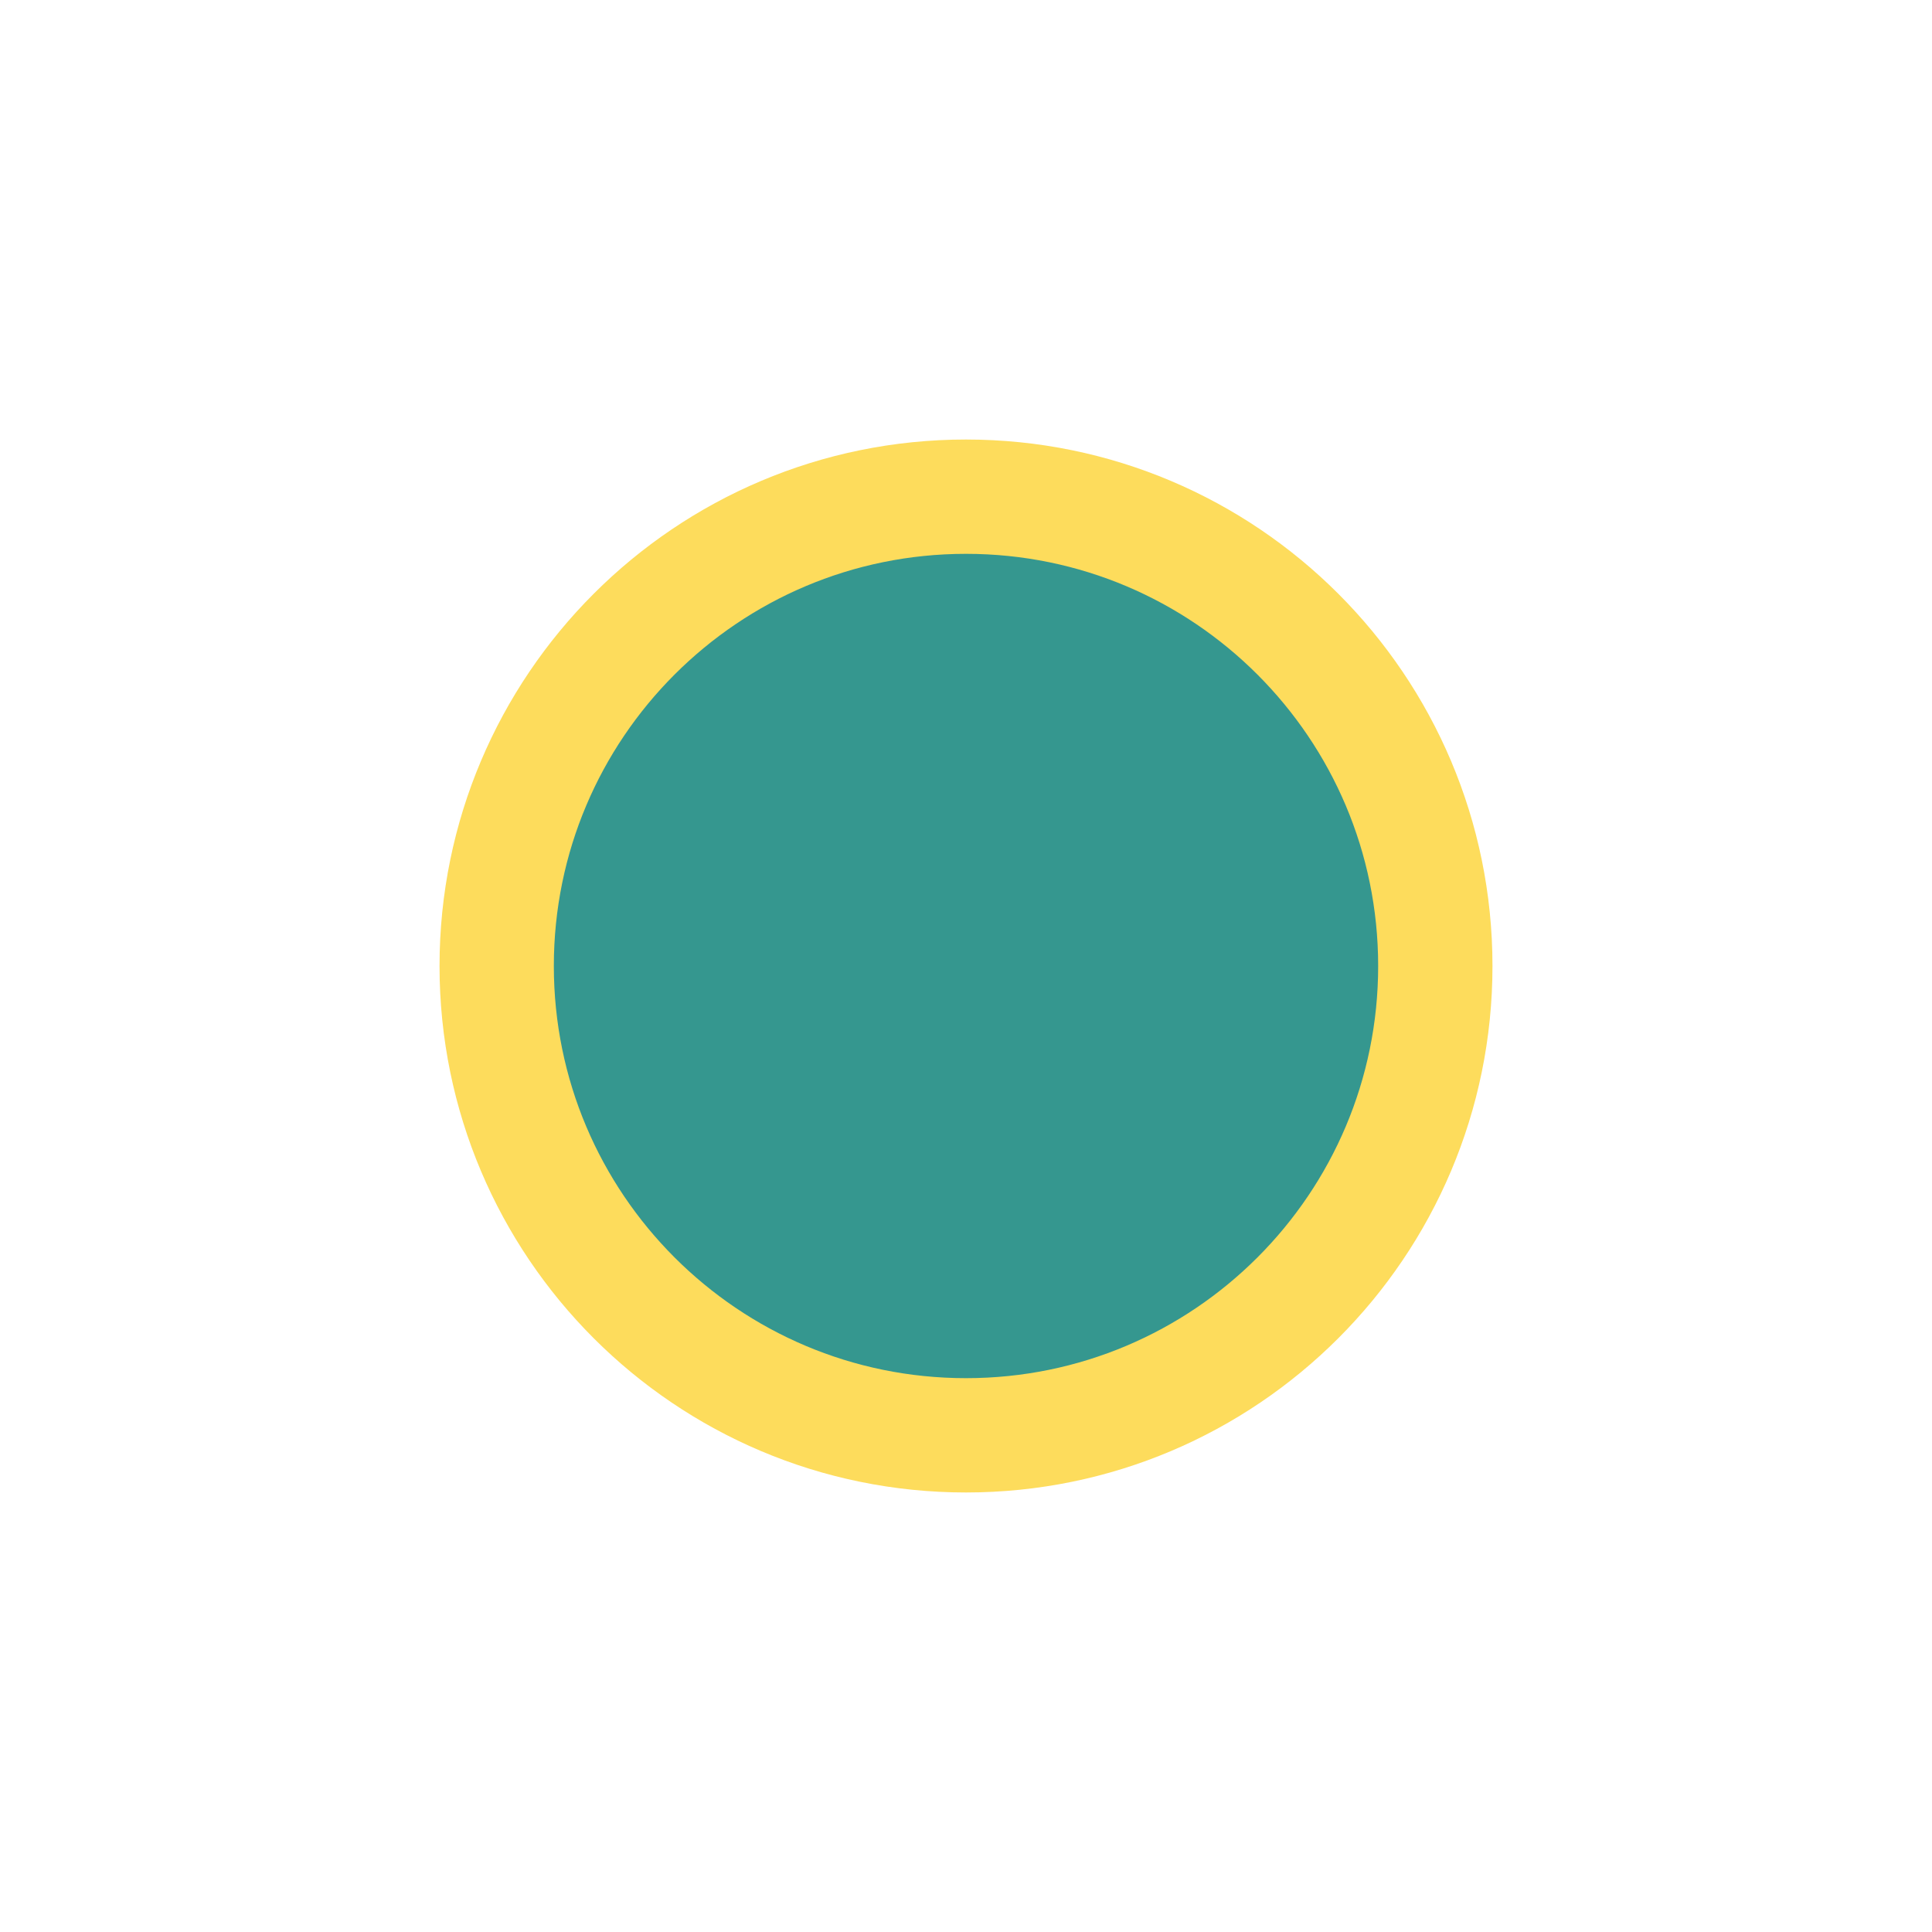
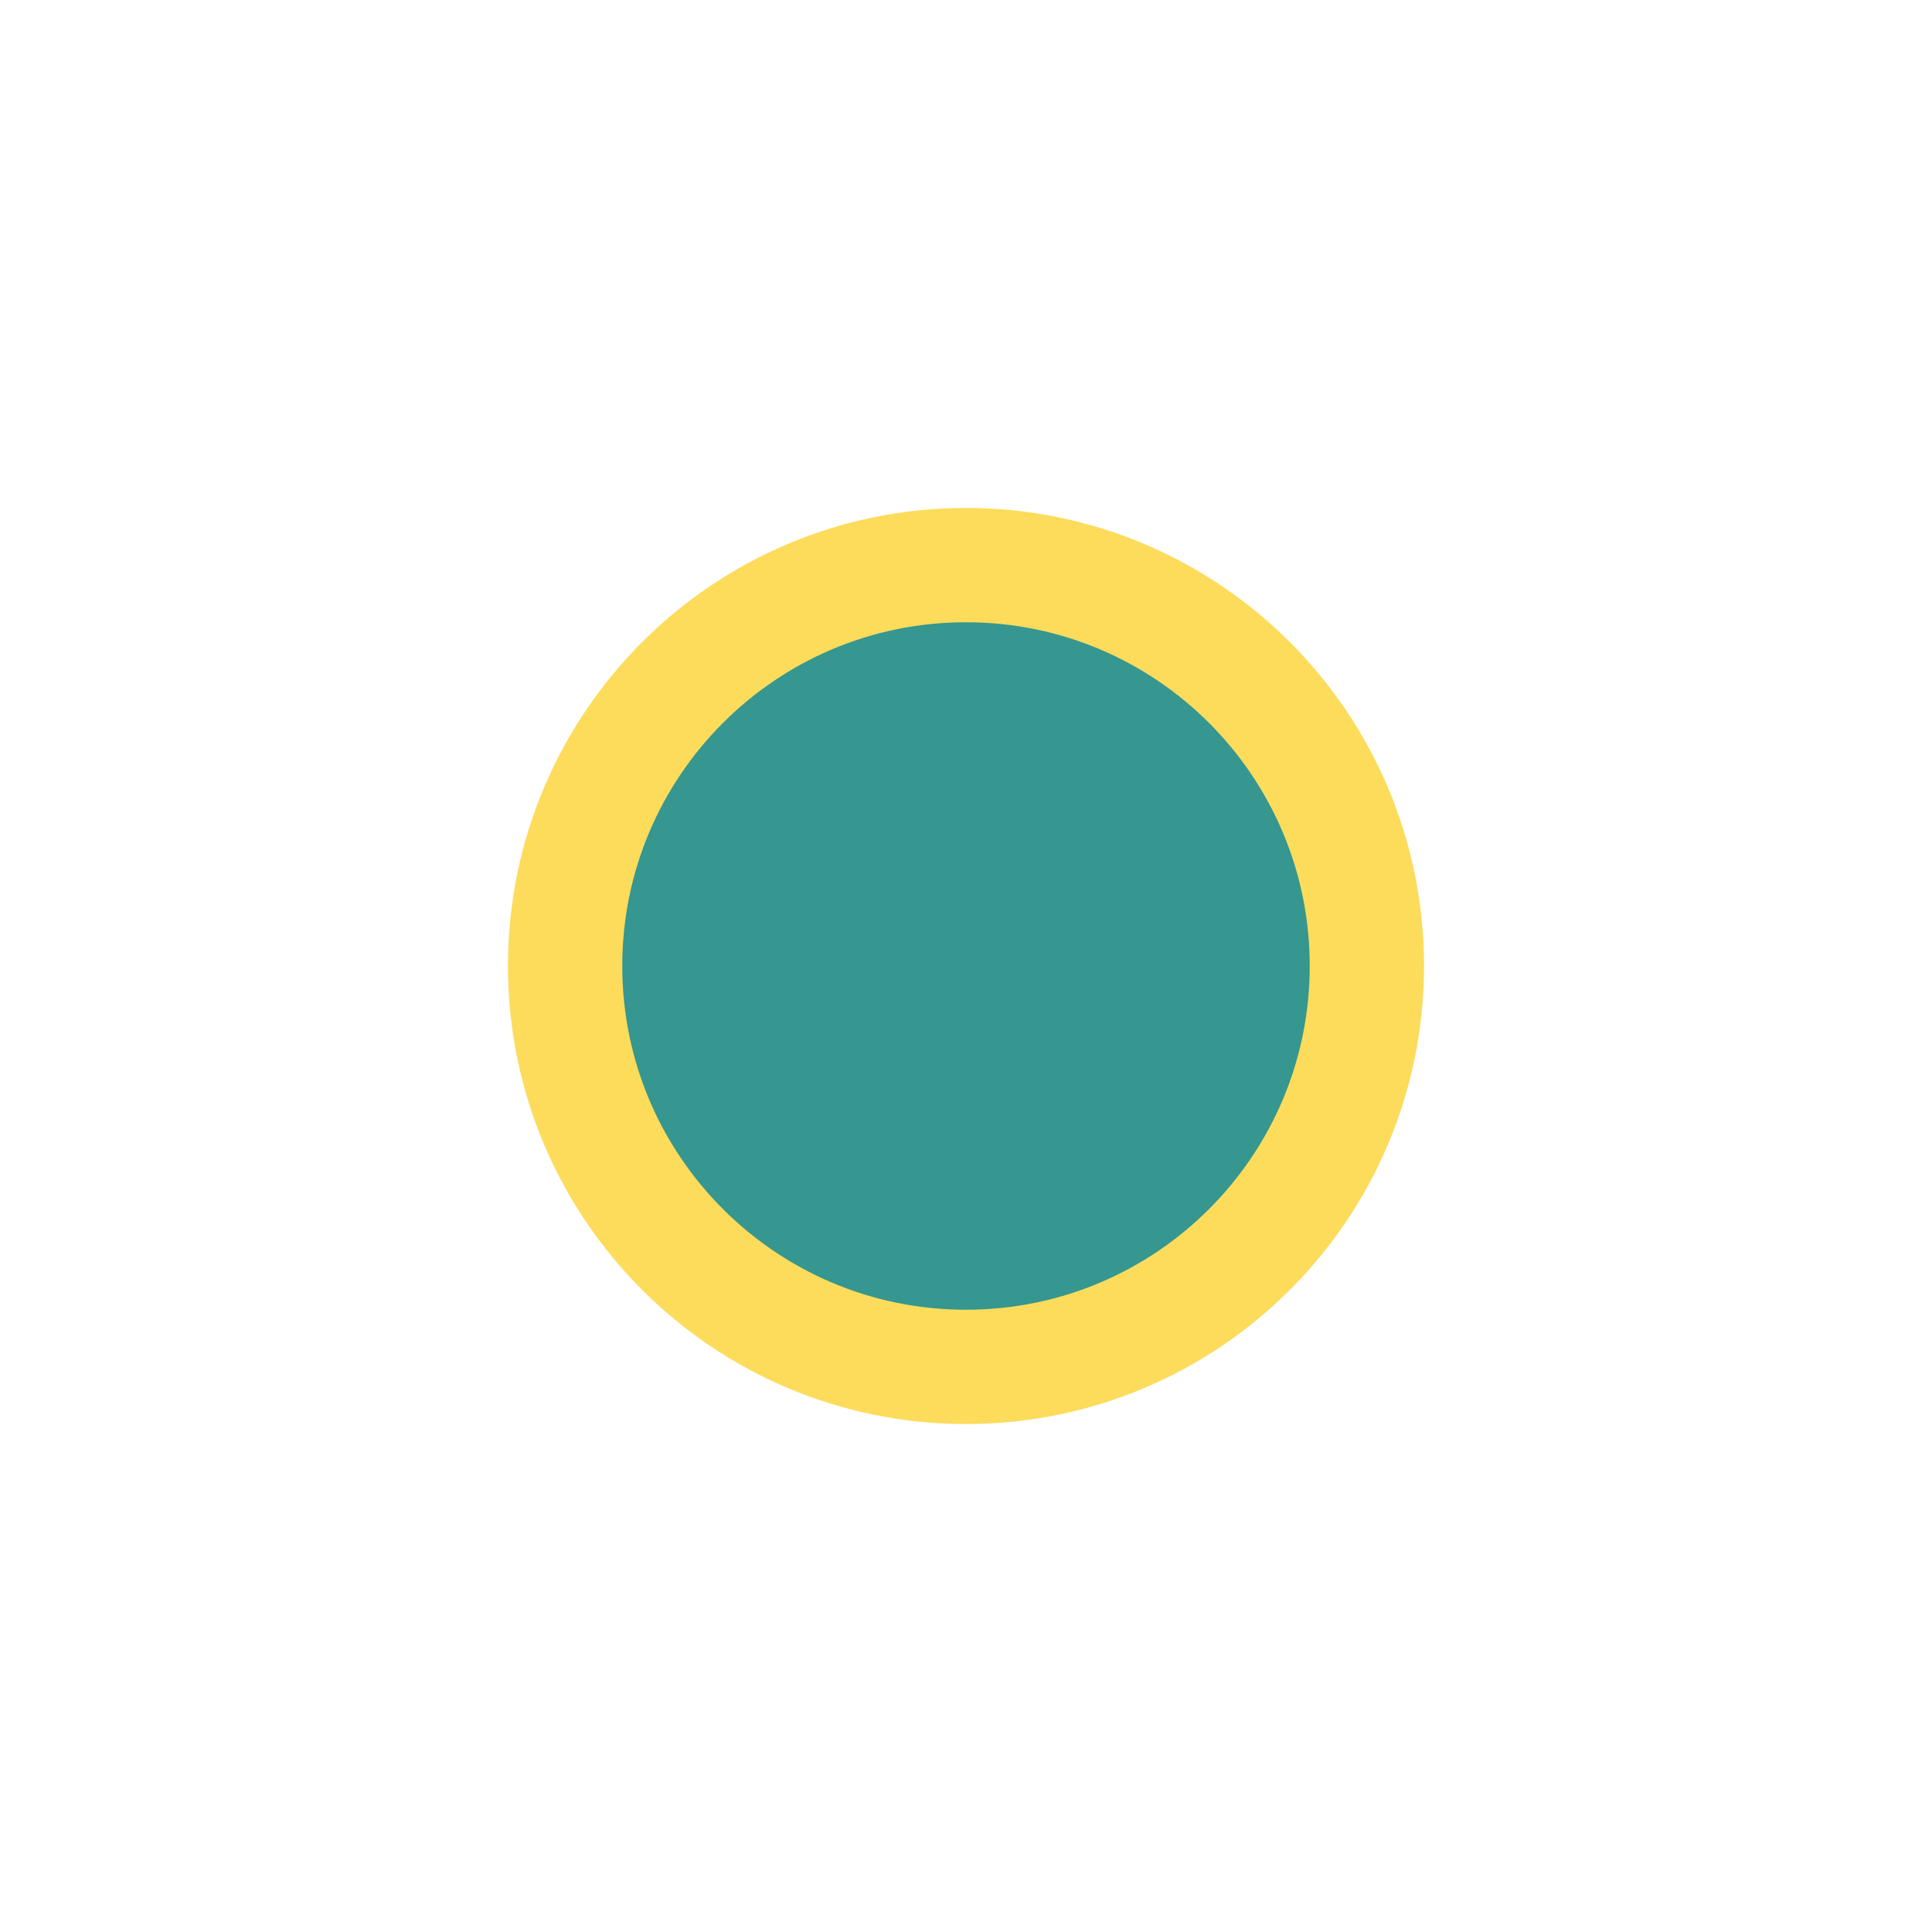
<svg xmlns="http://www.w3.org/2000/svg" class="svglite" width="24.00pt" height="24.00pt" viewBox="0 0 24.00 24.00">
  <defs>
    <style type="text/css">
    .svglite line, .svglite polyline, .svglite polygon, .svglite path, .svglite rect, .svglite circle {
      fill: none;
      stroke: #000000;
      stroke-linecap: round;
      stroke-linejoin: round;
      stroke-miterlimit: 10.00;
    }
    .svglite text {
      white-space: pre;
    }
  </style>
  </defs>
  <rect width="100%" height="100%" style="stroke: none; fill: none;" />
  <defs>
    <clipPath id="cpMC4wMHwyNC4wMHwwLjAwfDI0LjAw">
      <rect x="0.00" y="0.00" width="24.00" height="24.00" />
    </clipPath>
  </defs>
  <g clip-path="url(#cpMC4wMHwyNC4wMHwwLjAwfDI0LjAw)">
-     <circle cx="12.00" cy="12.00" r="5.83" style="stroke-width: 1.42; stroke: #FDDC5C; fill: #35978F;" />
+     <circle cx="12.00" cy="12.00" r="4.98" style="stroke-width: 1.42; stroke: #FDDC5C; fill: #35978F;" />
  </g>
</svg>
